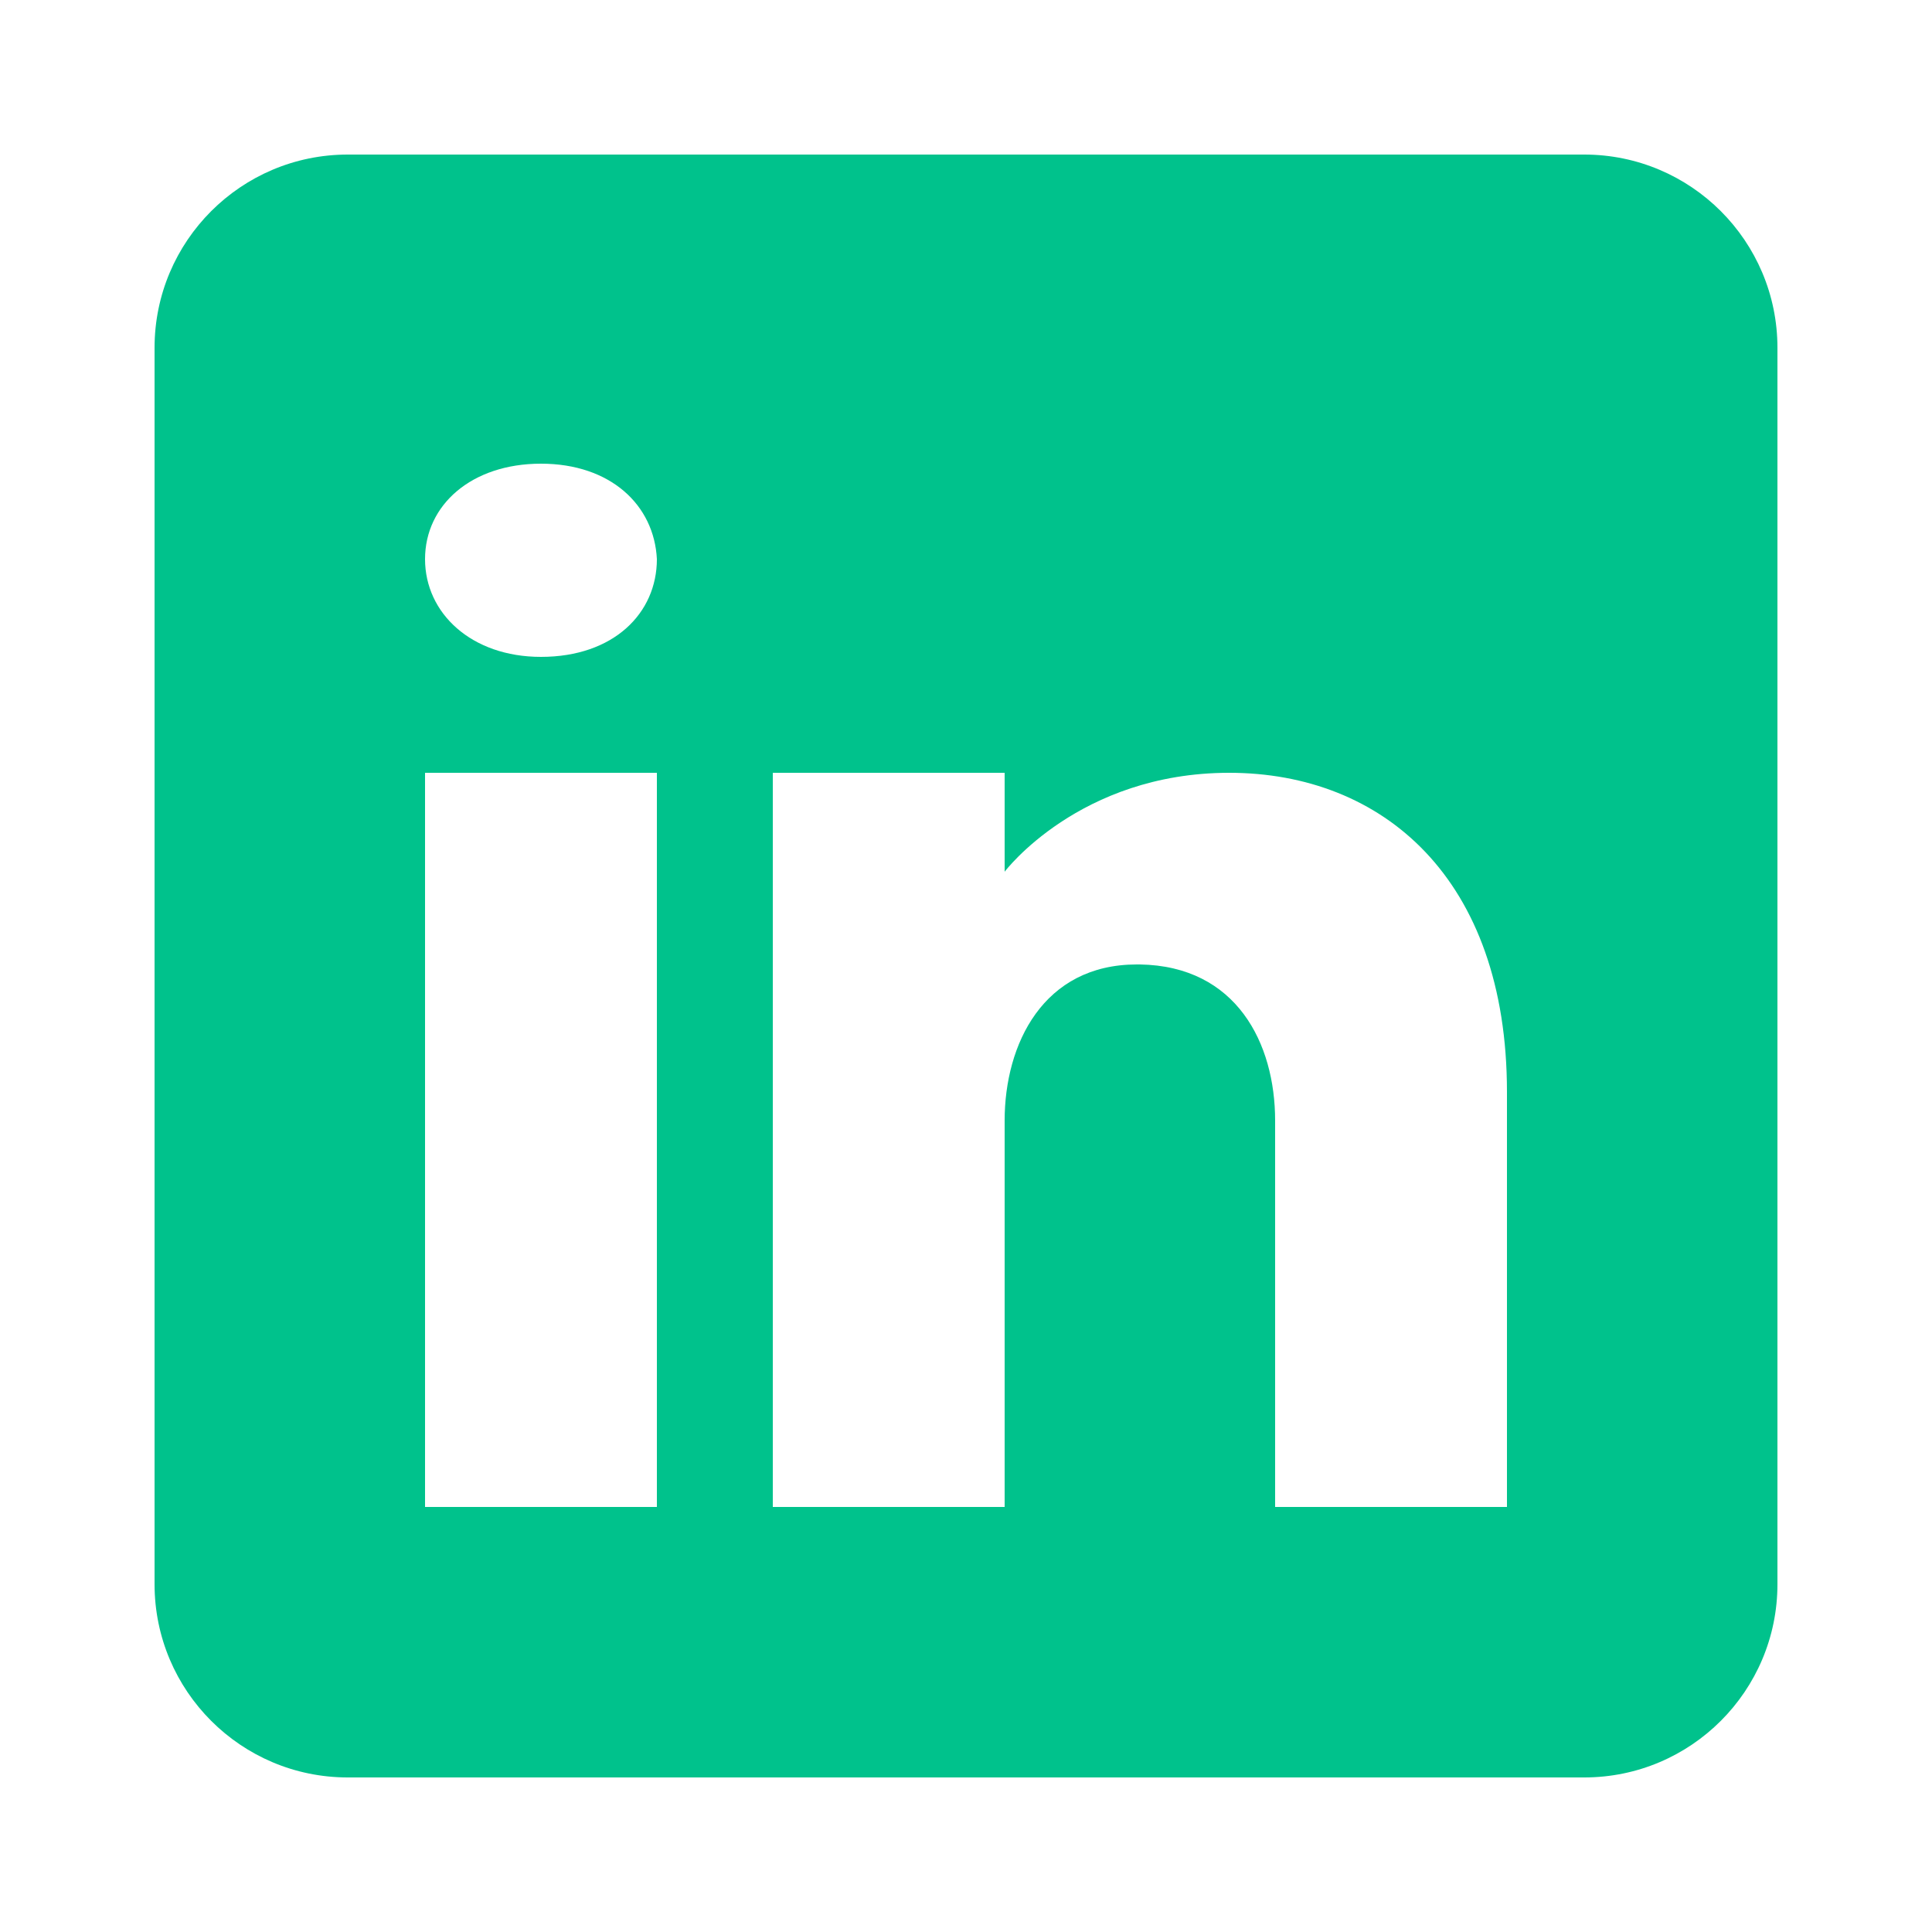
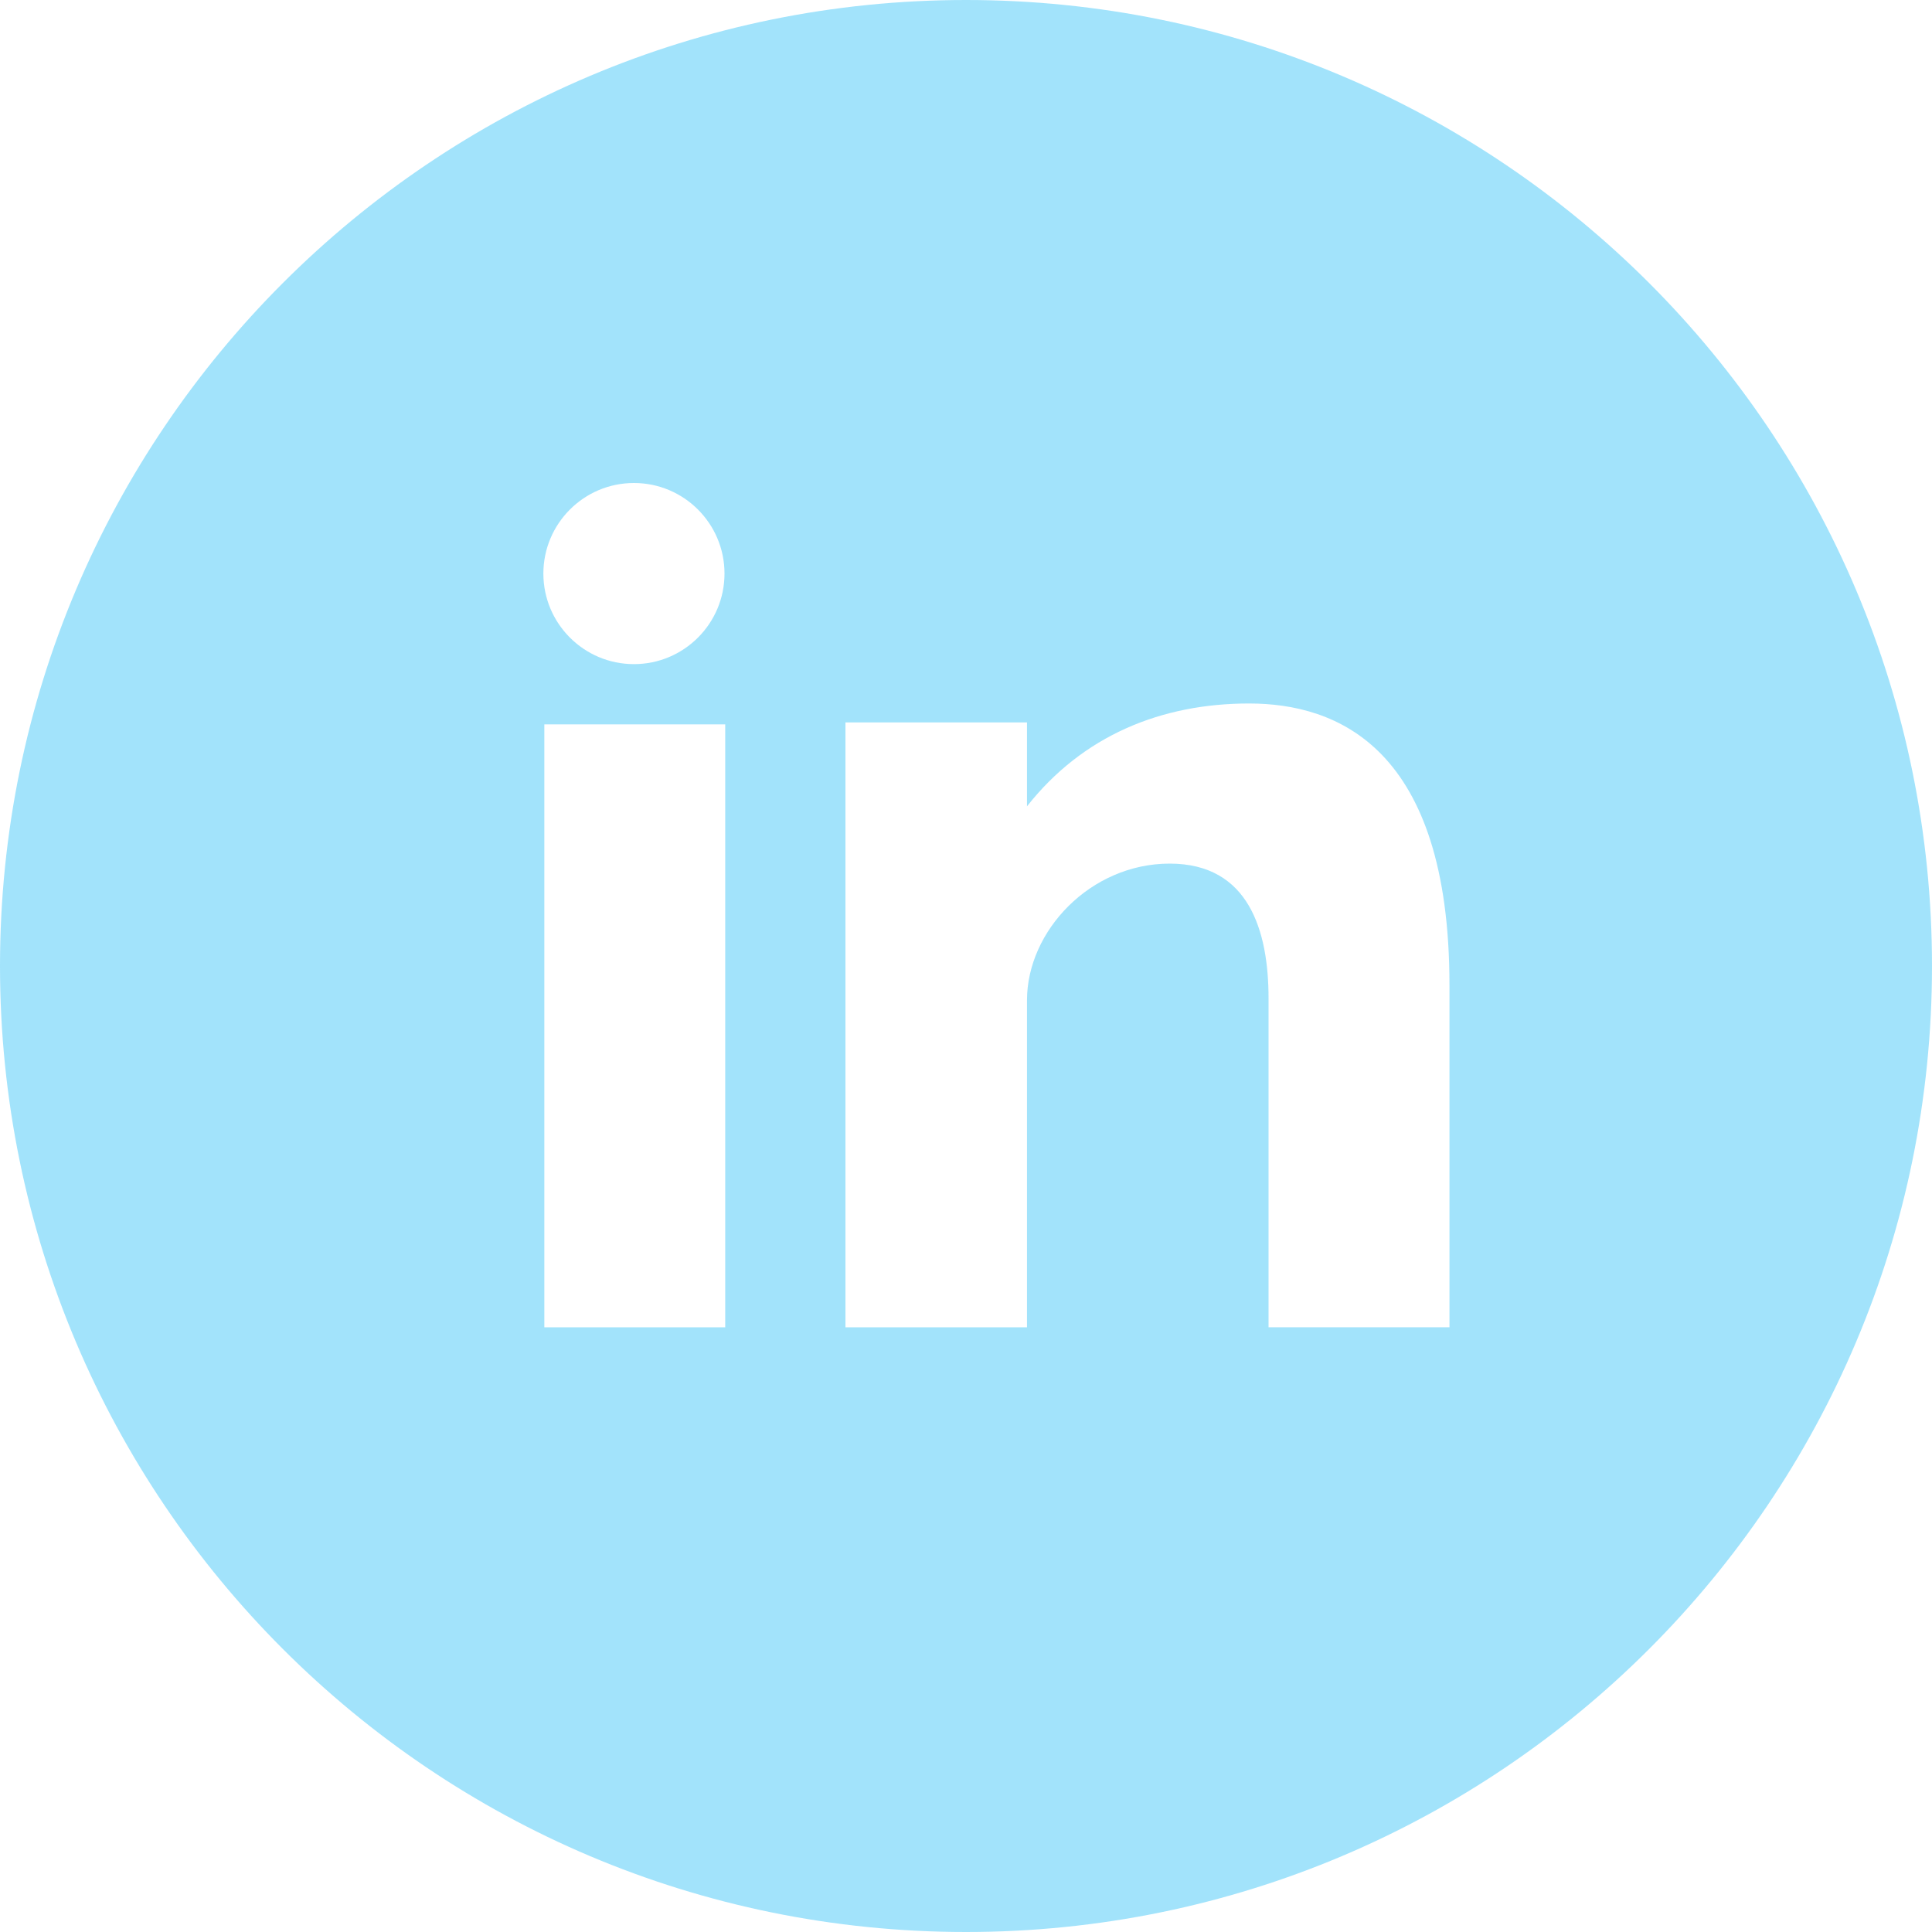
- <svg xmlns="http://www.w3.org/2000/svg" viewBox="0,0,256,256" width="100px" height="100px" fill-rule="nonzero">
-   <g fill="hsl(163.469, 100%, 38%)" fill-rule="nonzero" stroke="none" stroke-width="1" stroke-linecap="butt" stroke-linejoin="miter" stroke-miterlimit="10" stroke-dasharray="" stroke-dashoffset="0" font-family="none" font-weight="none" font-size="none" text-anchor="none" style="mix-blend-mode: normal">
-     <g transform="scale(5.12,5.12)">
-       <path d="M41,4h-32c-2.76,0 -5,2.24 -5,5v32c0,2.76 2.24,5 5,5h32c2.76,0 5,-2.24 5,-5v-32c0,-2.76 -2.24,-5 -5,-5zM17,20v19h-6v-19zM11,14.47c0,-1.4 1.2,-2.47 3,-2.47c1.8,0 2.93,1.07 3,2.47c0,1.4 -1.12,2.53 -3,2.53c-1.8,0 -3,-1.13 -3,-2.53zM39,39h-6c0,0 0,-9.26 0,-10c0,-2 -1,-4 -3.5,-4.04h-0.08c-2.42,0 -3.42,2.06 -3.42,4.04c0,0.91 0,10 0,10h-6v-19h6v2.56c0,0 1.93,-2.56 5.81,-2.56c3.97,0 7.19,2.73 7.19,8.26z" />
-     </g>
-   </g>
+ <svg xmlns="http://www.w3.org/2000/svg" id="Layer_1" version="1.1" viewBox="0 0 800 800">
+   <defs>
+     <style>
+       .st0 {
+         fill: #45c7f8;
+         opacity: .5;
+       }
+     </style>
+   </defs>
+   <path class="st0" d="M400,0C179.08,0,0,179.1,0,400s179.07,400,400,400,400-179.1,400-400S620.92,0,400,0ZM262.5,200c20.7,0,37.5,16.8,37.5,37.5s-16.8,37.5-37.5,37.5-37.5-16.8-37.5-37.5,16.8-37.5,37.5-37.5ZM300.3,549.6h-74.9v-249.65h74.9v249.65ZM600.18,549.58h-74.9v-136.13c0-27.93-8.1-55.85-40.95-55.85s-59.07,27.93-59.07,56.55v135.45h-75.18v-250.47h75.18v34.75c23.07-29.3,55.6-42.58,91.95-42.58s82.97,18.15,82.98,116.58v141.7h0Z" />
</svg>
